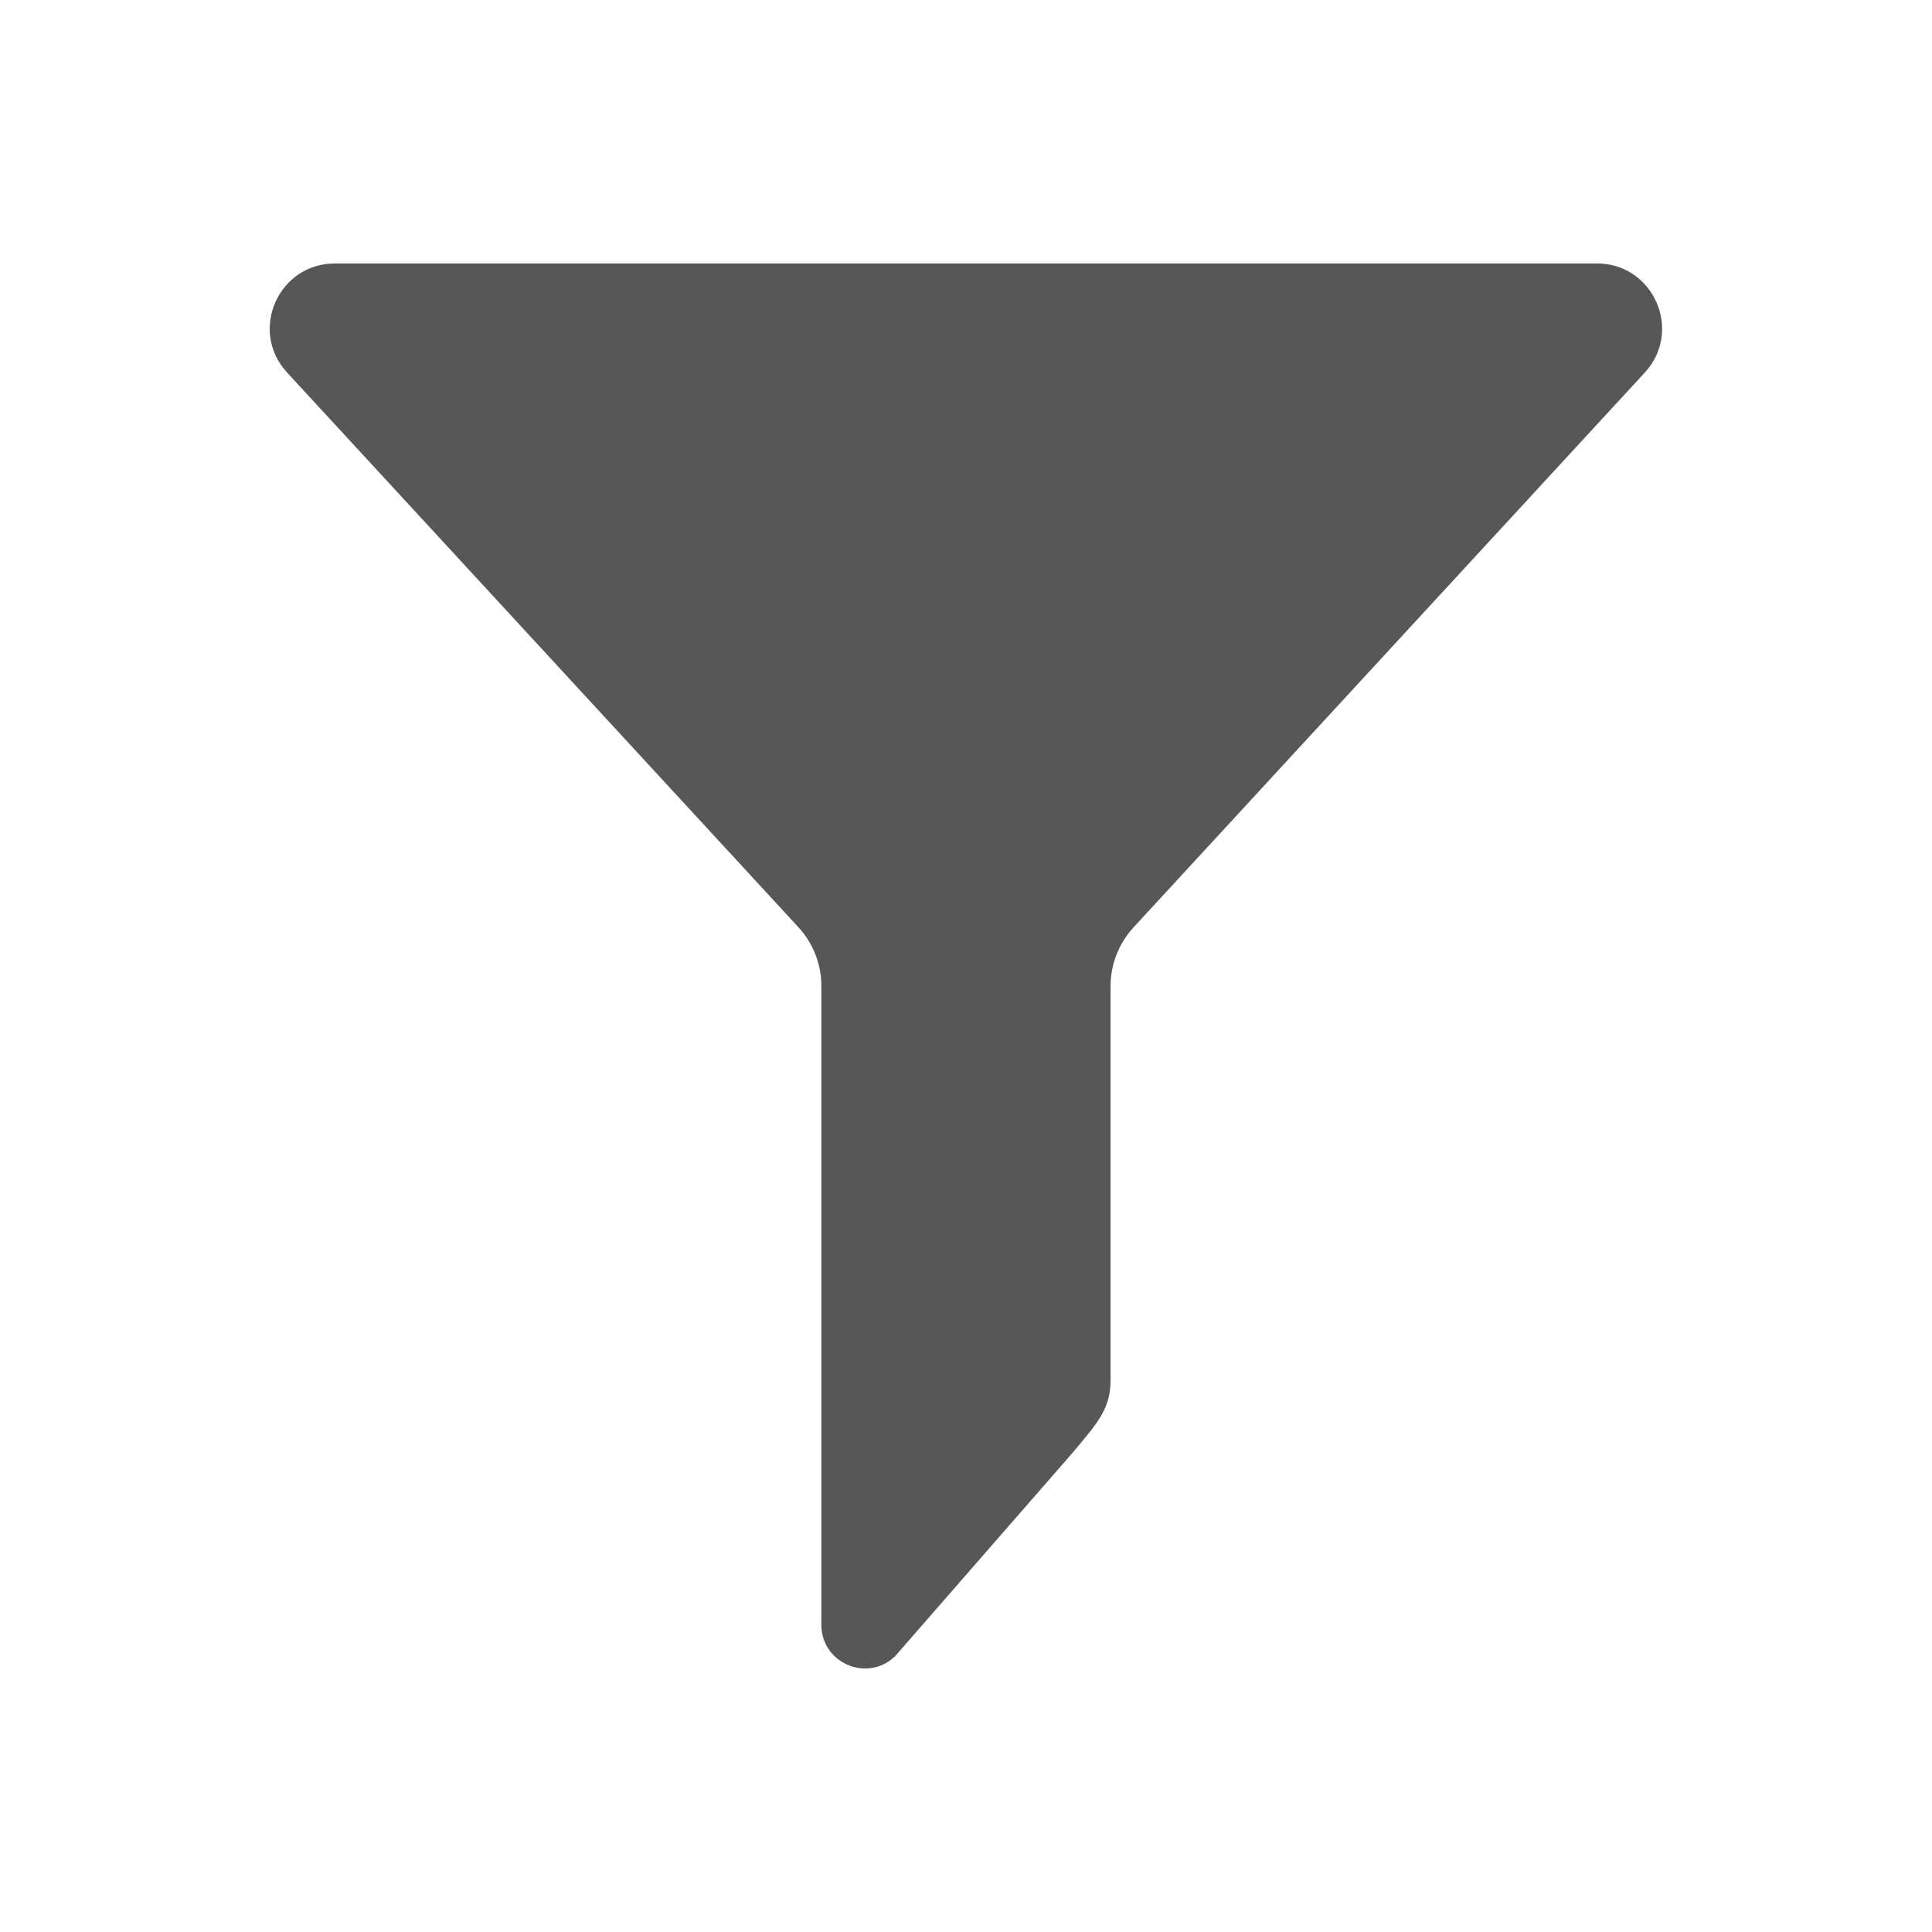
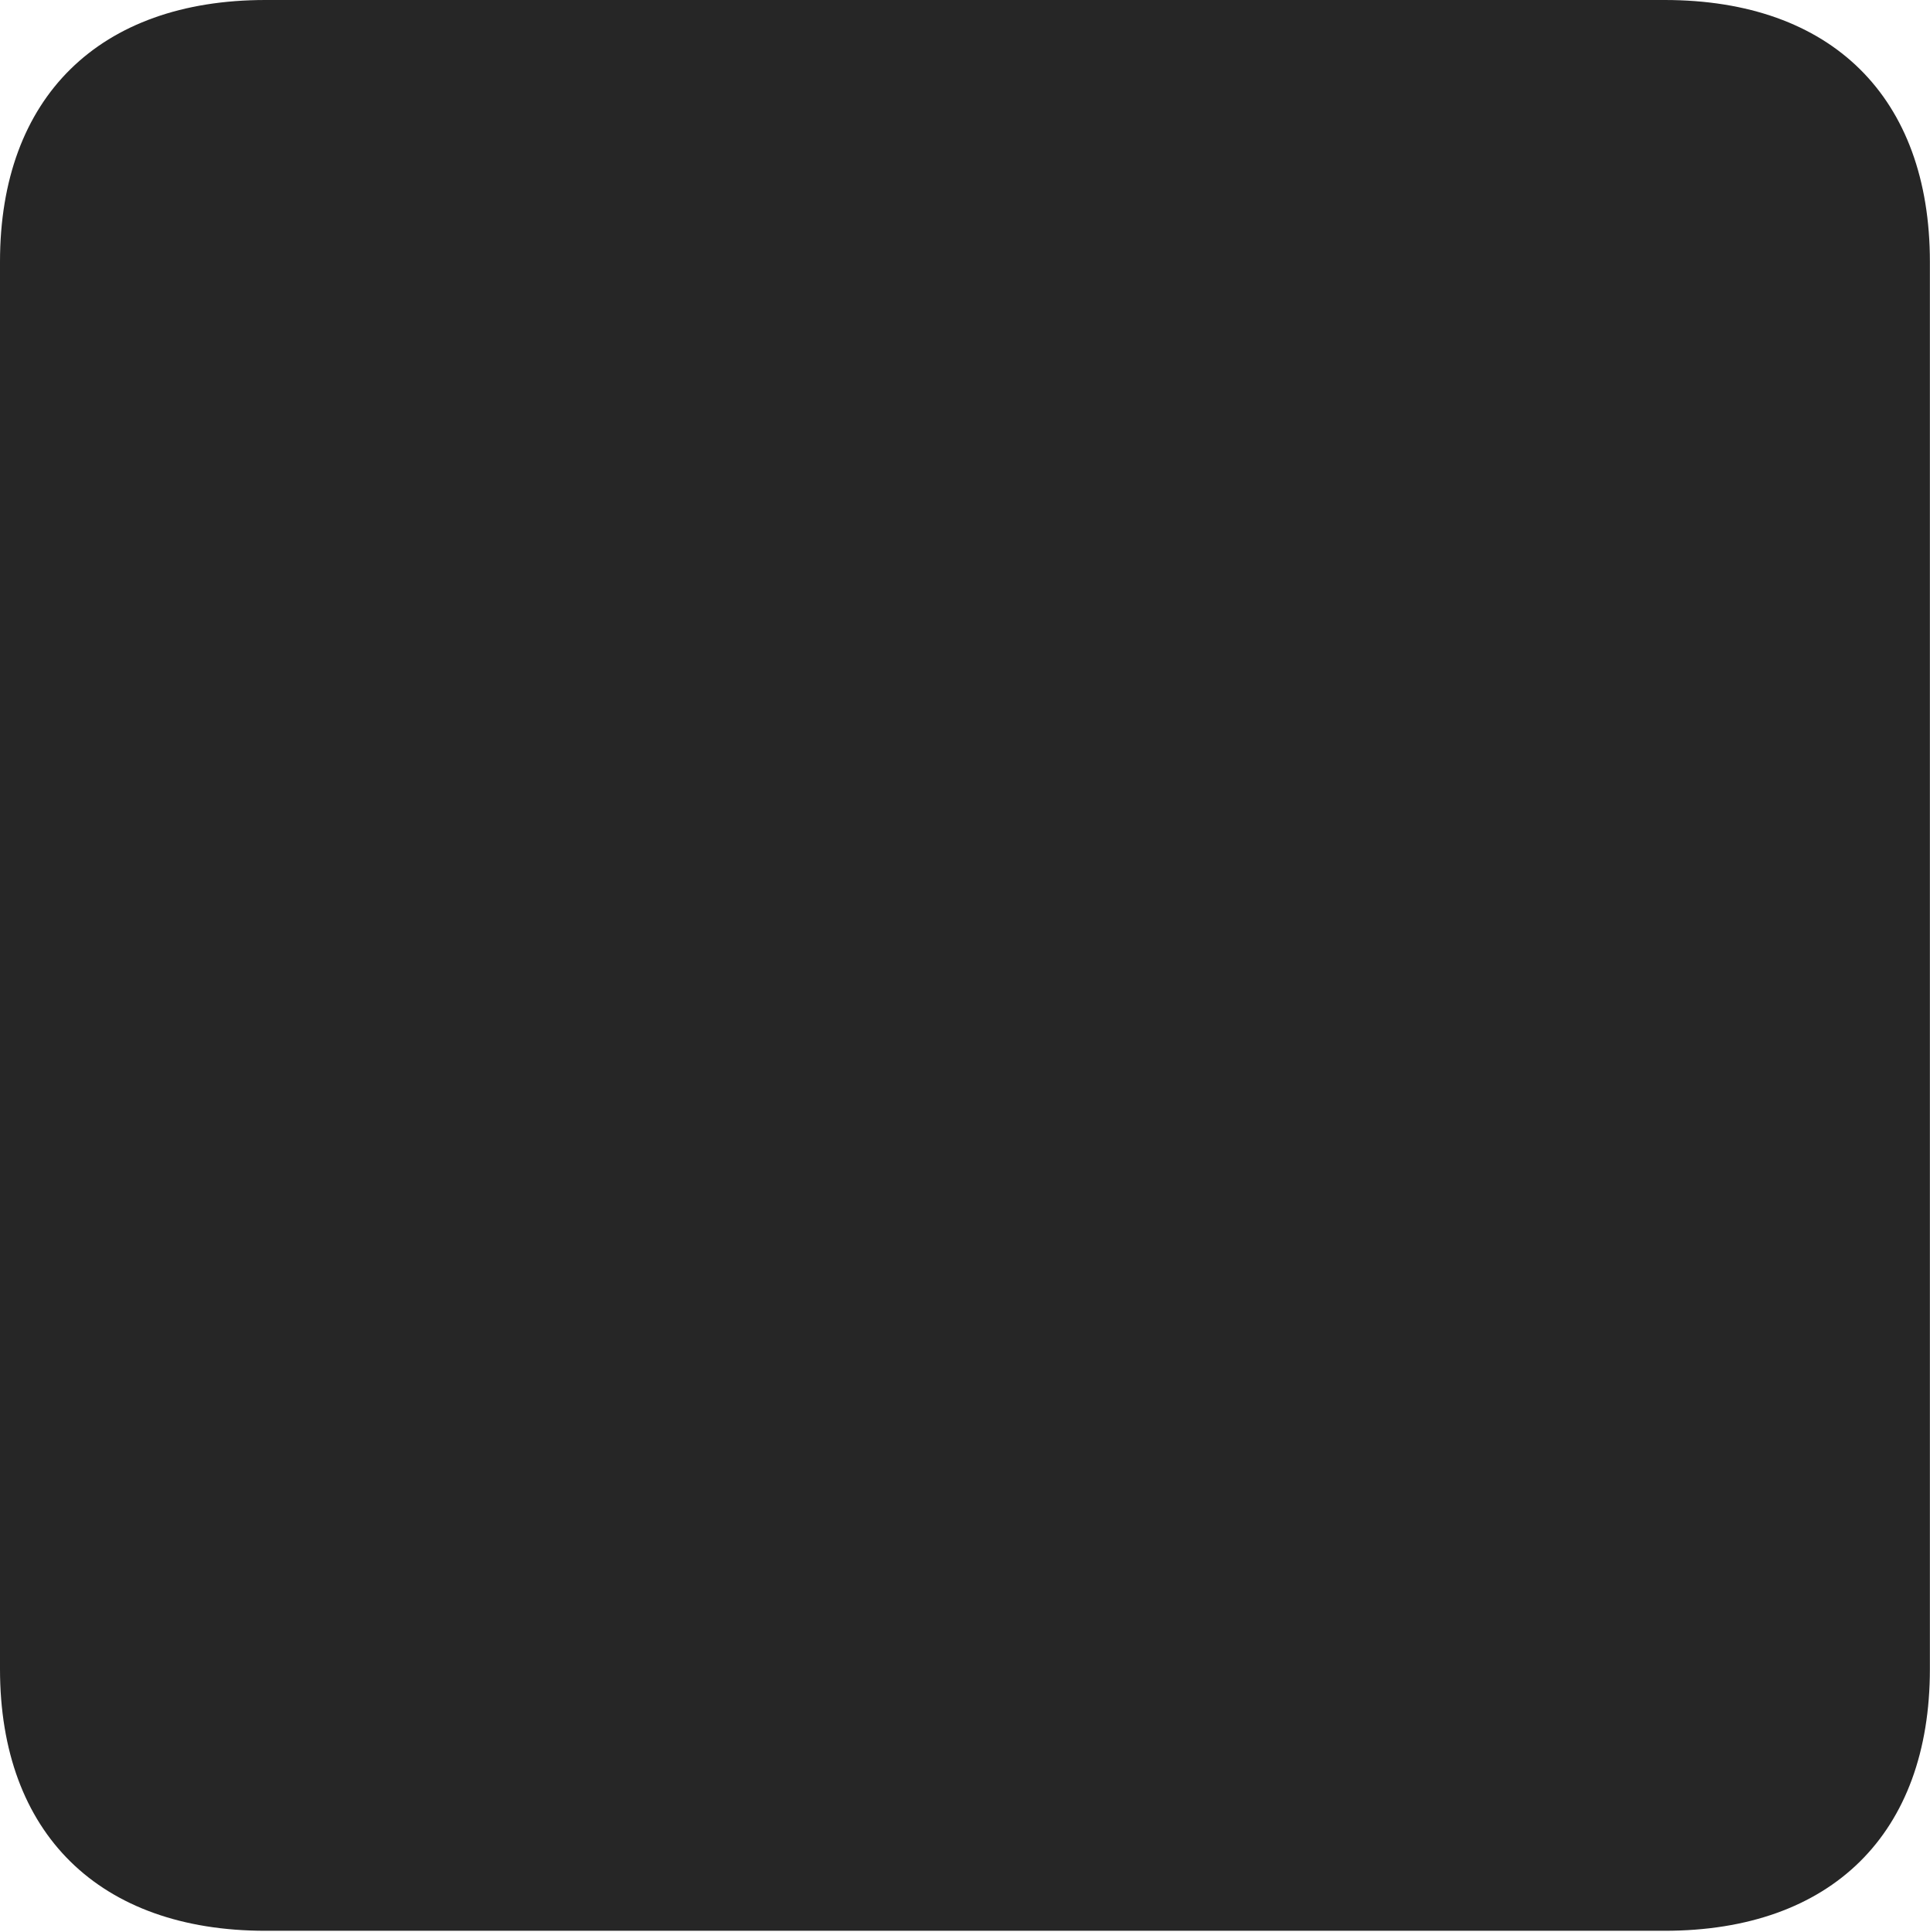
- <svg xmlns="http://www.w3.org/2000/svg" viewBox="0 0 22 22">
-   <defs id="defs3051">
-     <style type="text/css" id="current-color-scheme">
-      .ColorScheme-Text {
-        color:#575757;
-      }
-      </style>
-   </defs>
-   <path style="fill:currentColor;fill-opacity:1;stroke:none" d="m3.814 3c-.645 0-.983.766-.545 1.242l5.824 6.318c.168.183.26.421.26.668v7.275c0 .438.529.661.842.354l2.029-2.326c.272-.326.422-.488.422-.811v-4.49c0-.247.093-.485.26-.668l5.824-6.32c.436-.474.1-1.242-.545-1.242z" class="ColorScheme-Text" />
+ <svg xmlns="http://www.w3.org/2000/svg" version="1.1" width="15.908" height="15.928">
+   <g>
+     <rect height="15.928" opacity="0" width="15.908" x="0" y="0" />
+     <path d="M0 13.76C0 15.117 0.82 15.918 2.188 15.918L13.721 15.918C15.098 15.918 15.908 15.117 15.908 13.76L15.908 2.158C15.908 0.801 15.098 0 13.721 0L2.188 0C0.82 0 0 0.801 0 2.158Z" fill="#000000" fill-opacity="0.85" />
+   </g>
</svg>
